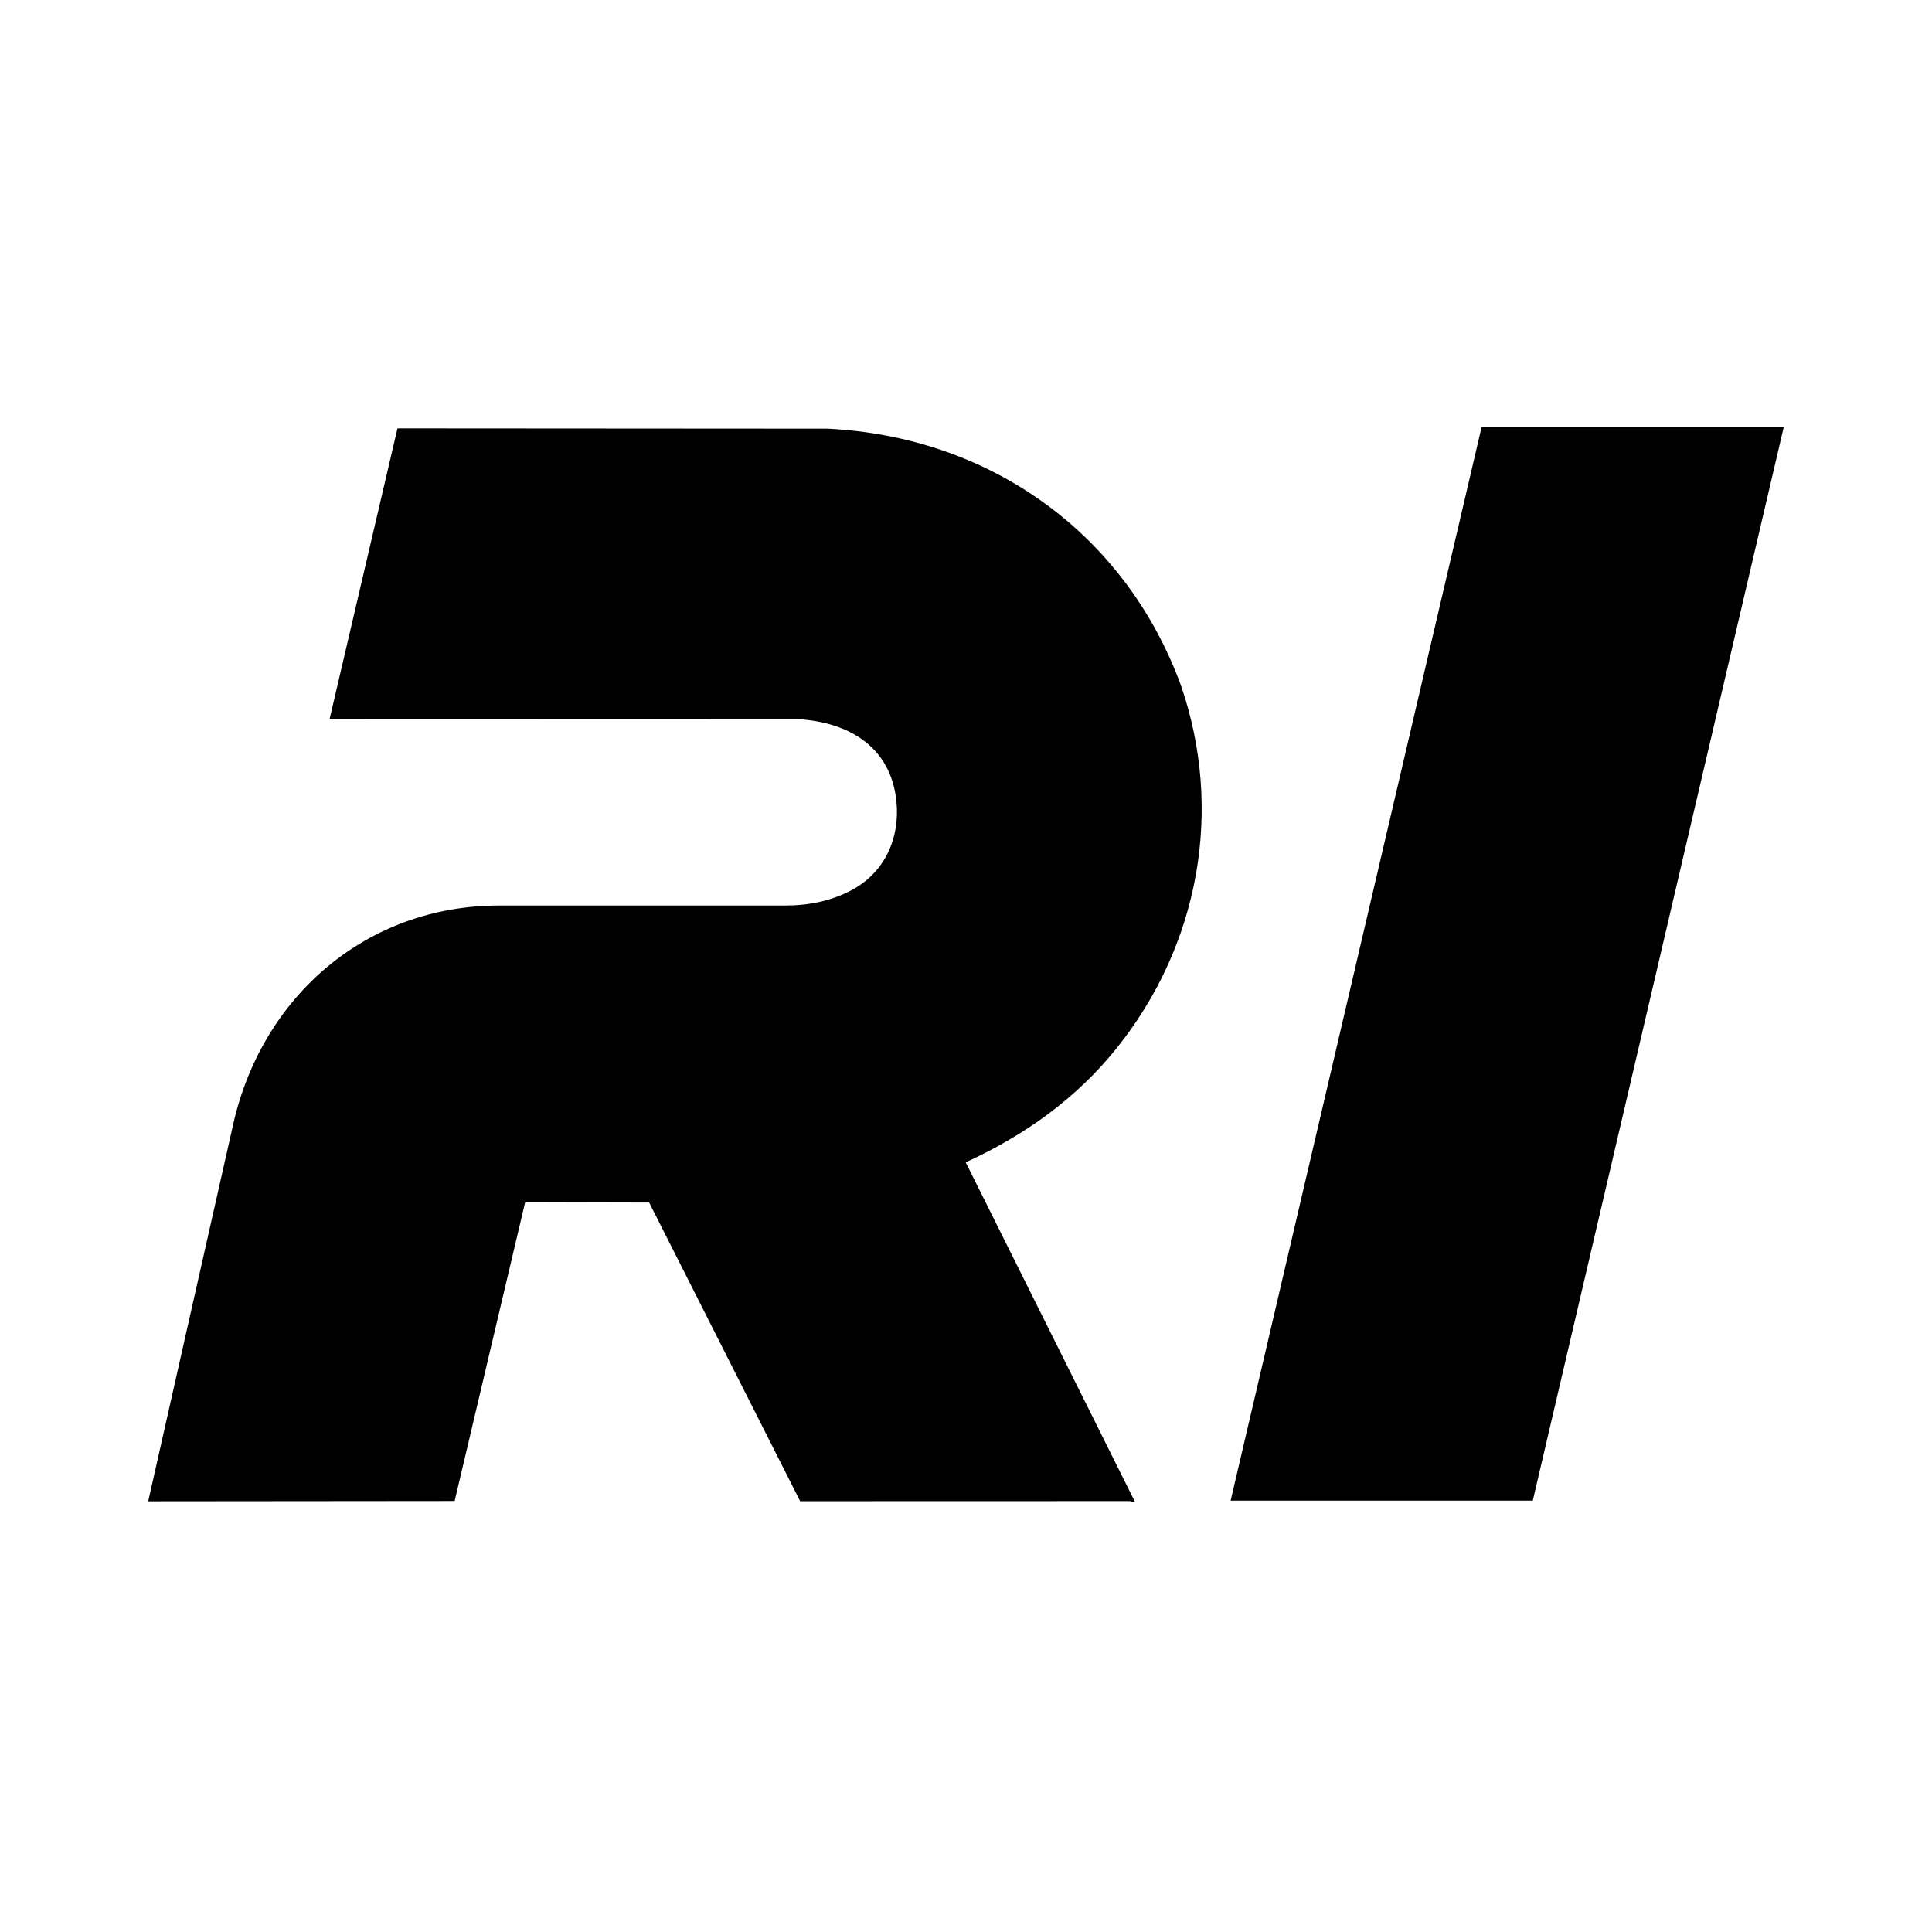
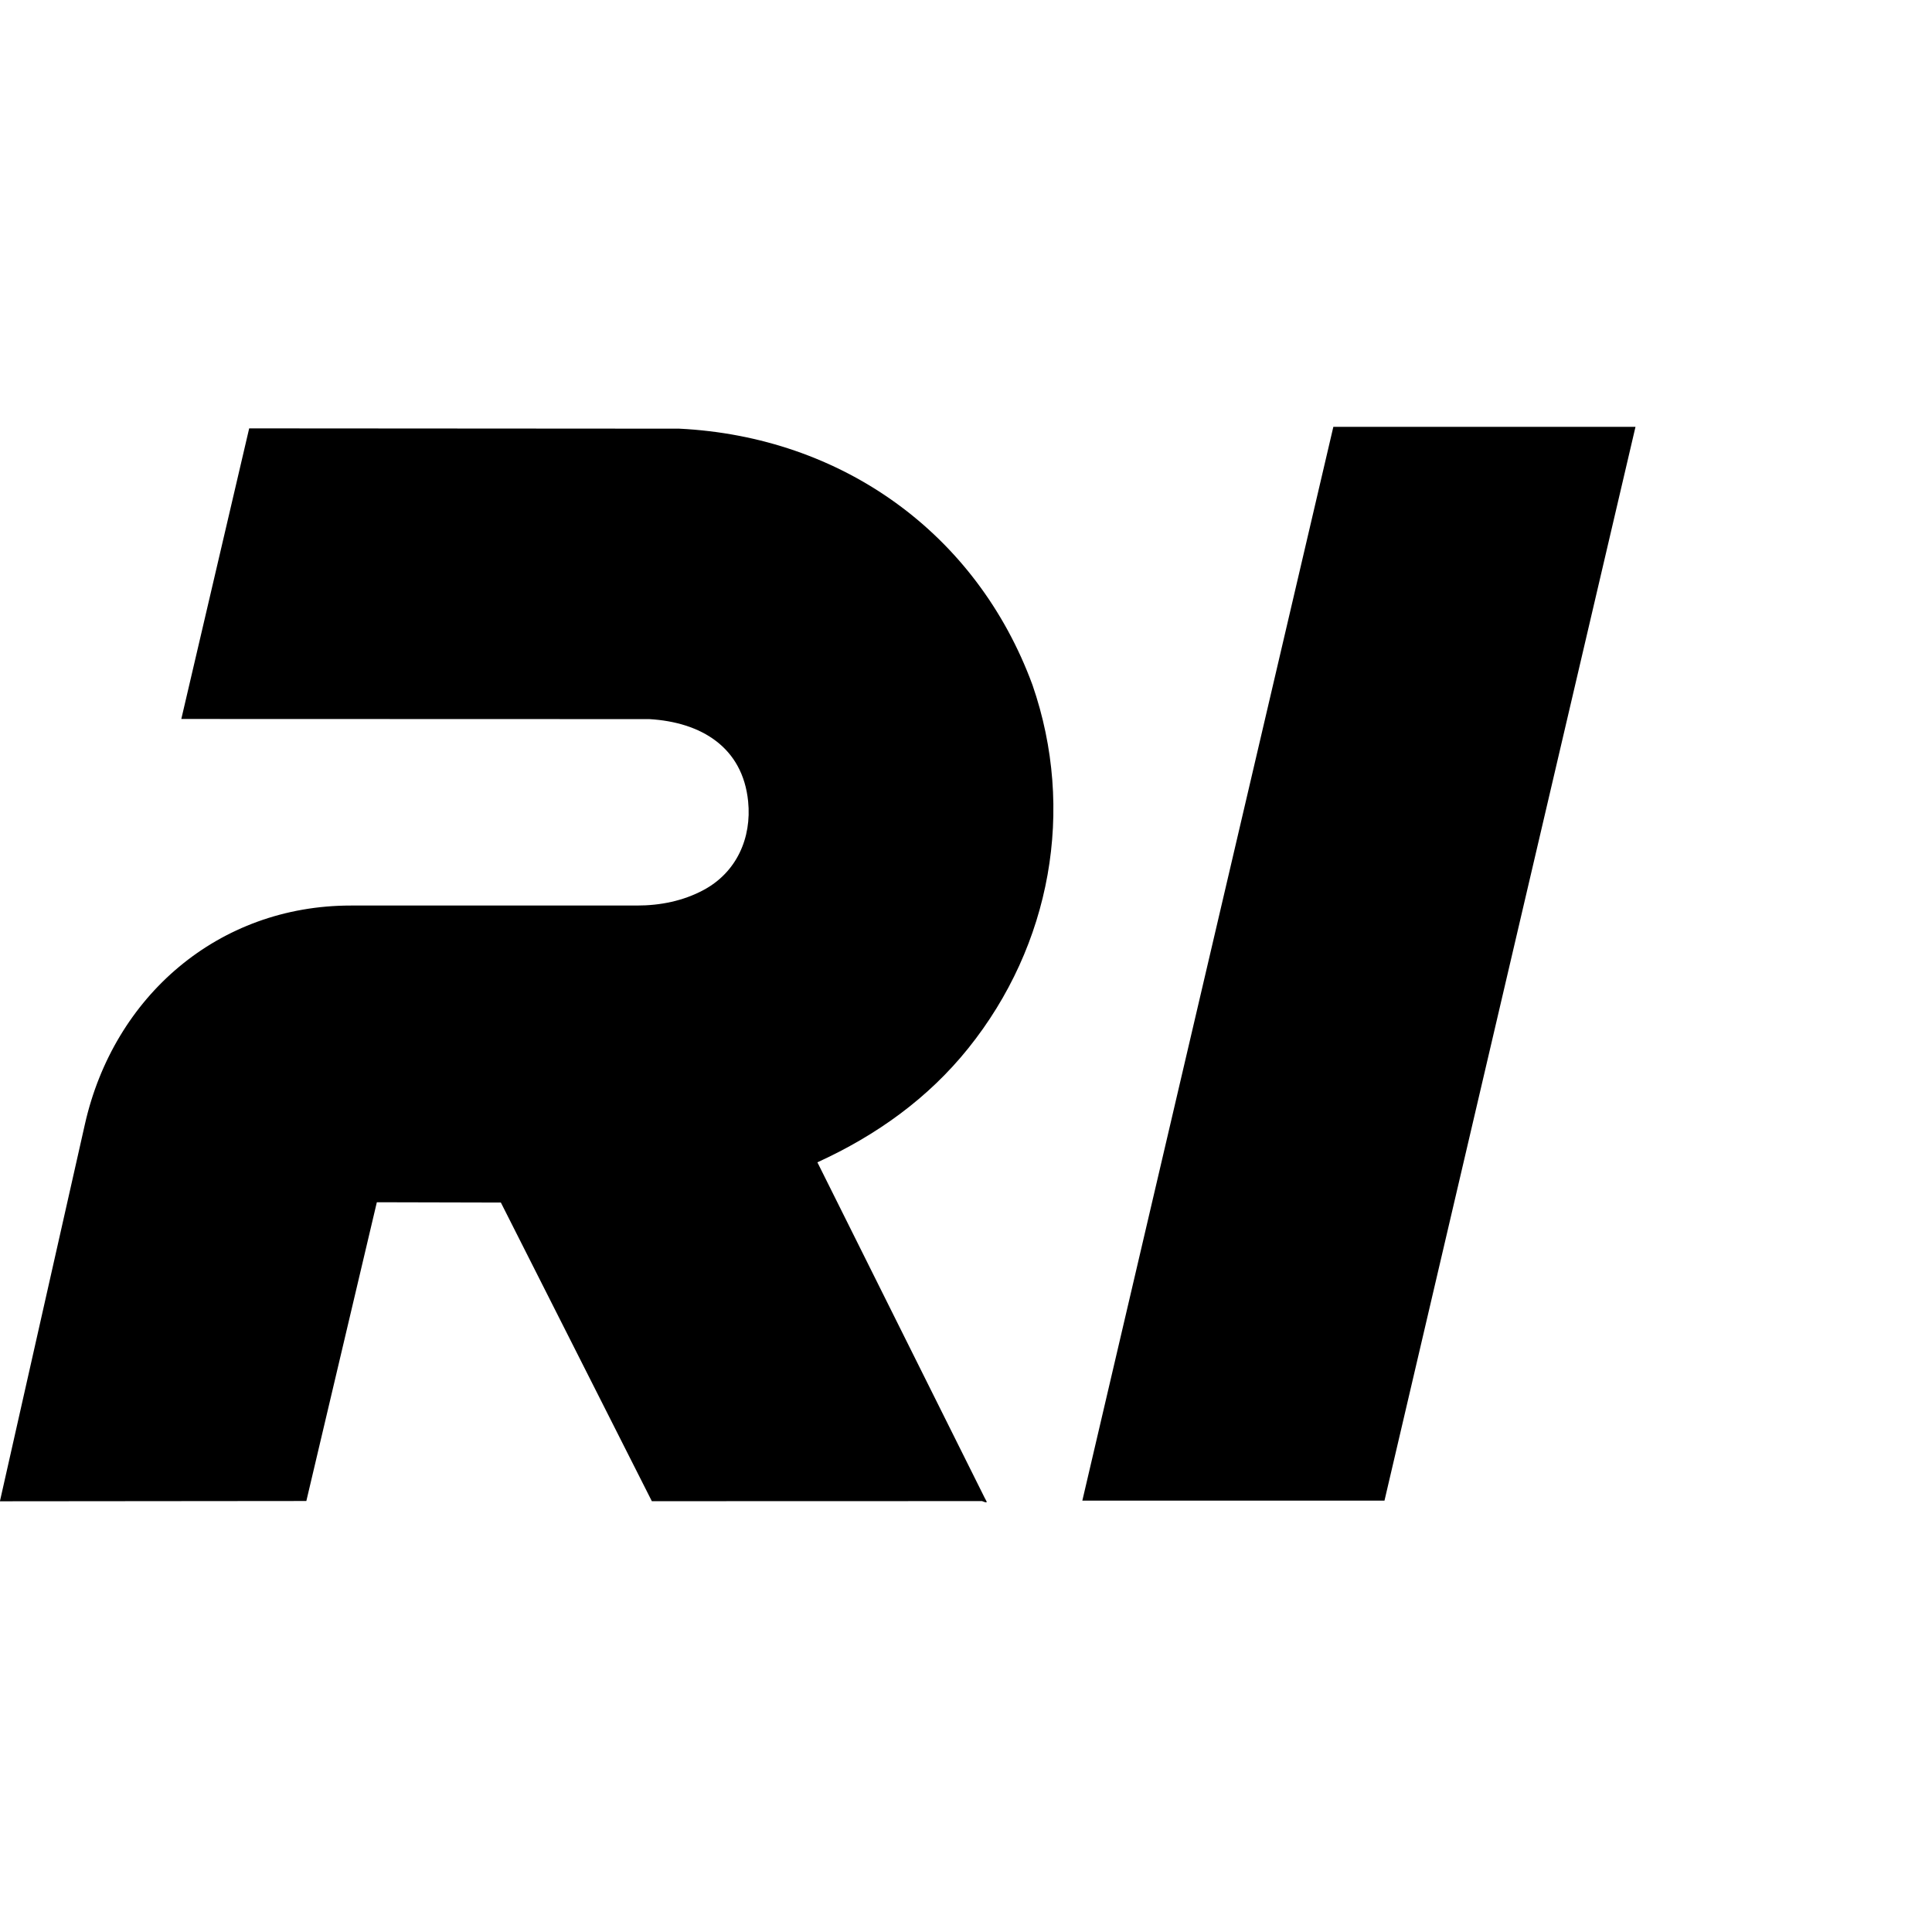
<svg xmlns="http://www.w3.org/2000/svg" width="100" height="100" viewBox="0 0 100 100" fill="currentColor" stroke="none">
-   <g fill="currentColor" stroke="none" transform="translate(-49.144 -75.59) scale(0.1203)">
+   <g fill="currentColor" stroke="none" transform="translate(-56.82,-75.59) scale(0.1203)">
    <path d="M604.11,1274.16l-131.83.12,36.57-162.23c12.42-55.12,57.45-94.1,114.42-94.09h122.98c10.22.01,20-1.99,28.72-6.65,14.3-7.63,20.82-22.45,19.24-38.15-2.34-23.35-20.29-34.12-42.51-35.41l-201.37-.06,29.2-125.03,185.04.12c69.83,3.45,127.94,44.91,151.99,110.3,18.56,53.7,7.91,111.98-27.6,156.25-17.24,21.5-39.41,37.45-64.95,49.11l71.96,144.34c.9,1.81,1.8,2.59-1.12,1.42l-142.07.04-64.96-128.49-53.36-.13-30.34,128.56Z" />
    <path d="M1046 812H1176L1068 1274H938Z" />
  </g>
</svg>
